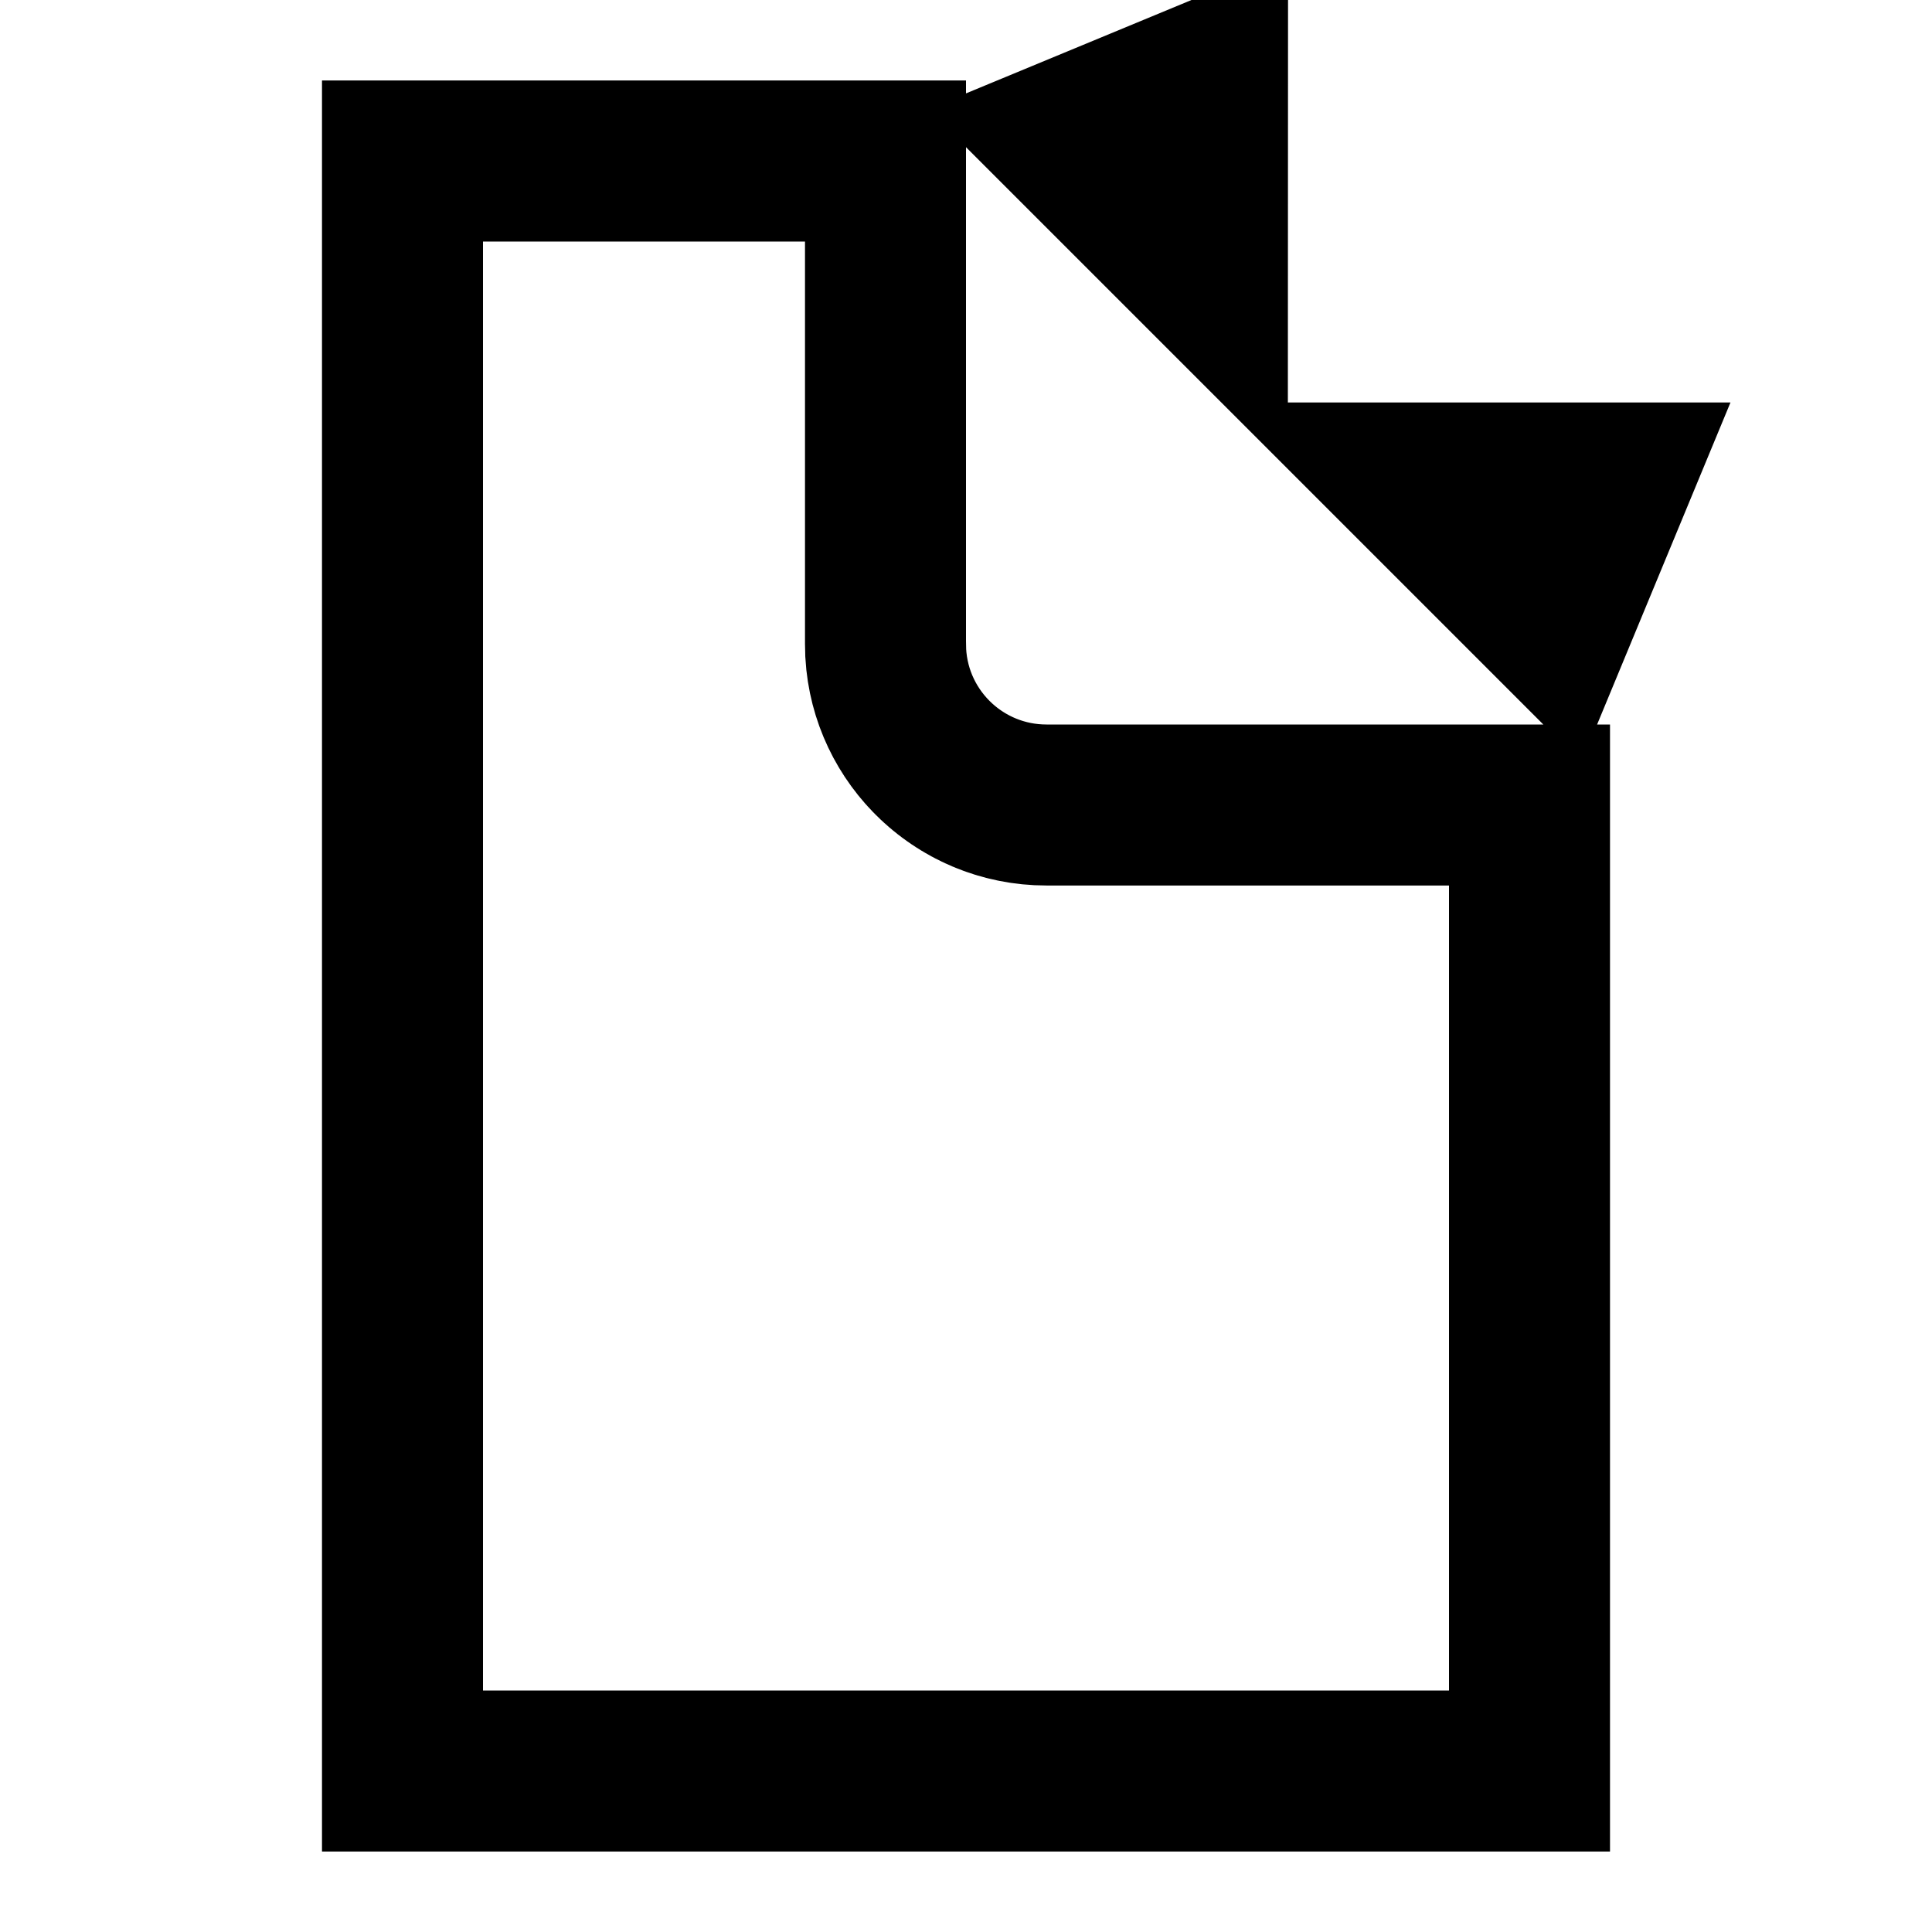
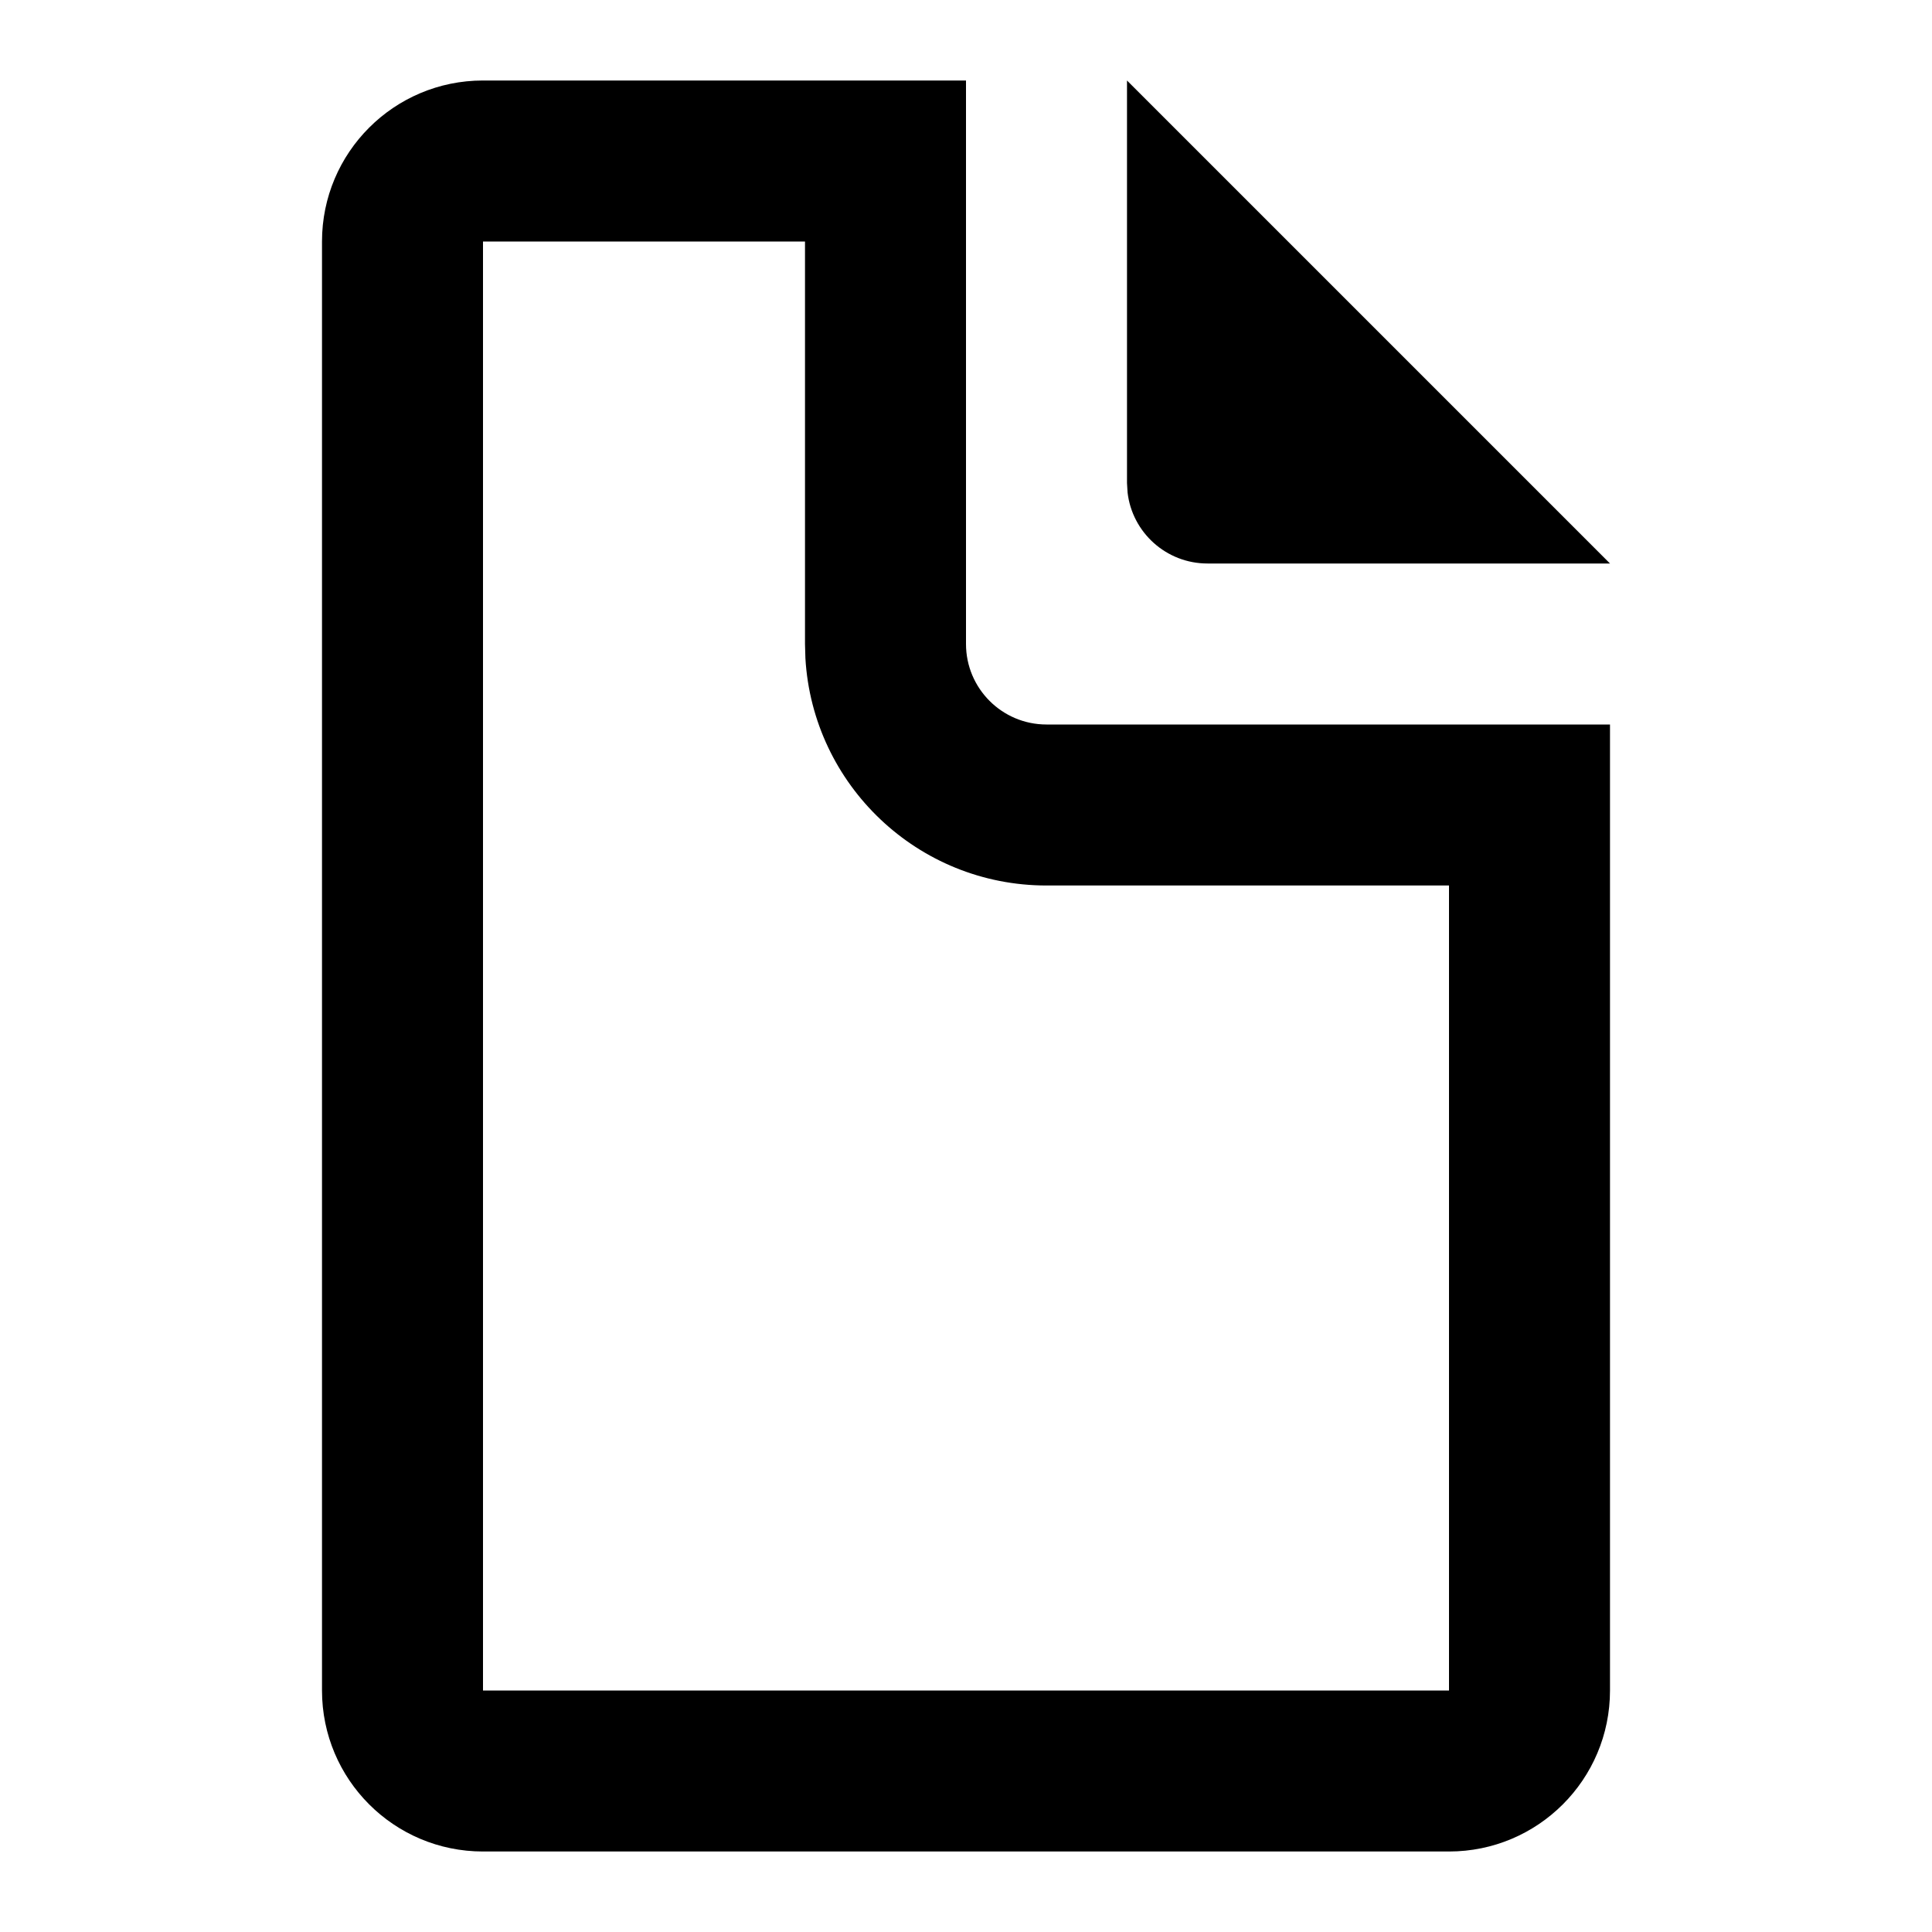
<svg xmlns="http://www.w3.org/2000/svg" width="24" height="24" viewBox="0 0 24 24">
-   <path fill="none" stroke="#000" stroke-width="2" d="M11,2 L6,2 C5.448,2 5,2.448 5,3 L5,21 C5,21.552 5.448,22 6,22 L18,22 C18.552,22 19,21.552 19,21 L19,10 L13,10 C11.895,10 11,9.105 11,8 L11,2 Z M5,2 L11,2 L11,3 L11,7.971 L11.003,8.118 C11.064,9.172 11.939,10 13,10 L19,10 L19,22 L5,22 L5,2 Z M17.586,6 L19.293,7.707 L20,6 L17.586,6 Z M14.999,3.413 L15,1 L13.293,1.707 L14.999,3.413 Z" />
+   <path d="M12,1 L12,8 C12,8.552 12.448,9 13,9 L20,9 L20,21 C20,22.105 19.105,23 18,23 L6,23 C4.895,23 4,22.105 4,21 L4,3 C4,1.895 4.895,1 6,1 L12,1 Z M10,3 L6,3 L6,21 L18,21 L18,11 L13,11 C11.402,11 10.096,9.751 10.005,8.176 L10,8 L10,3 Z M14,1 L20,7 L15,7 C14.487,7 14.064,6.614 14.007,6.117 L14,6 L14,1 Z" />
</svg>
